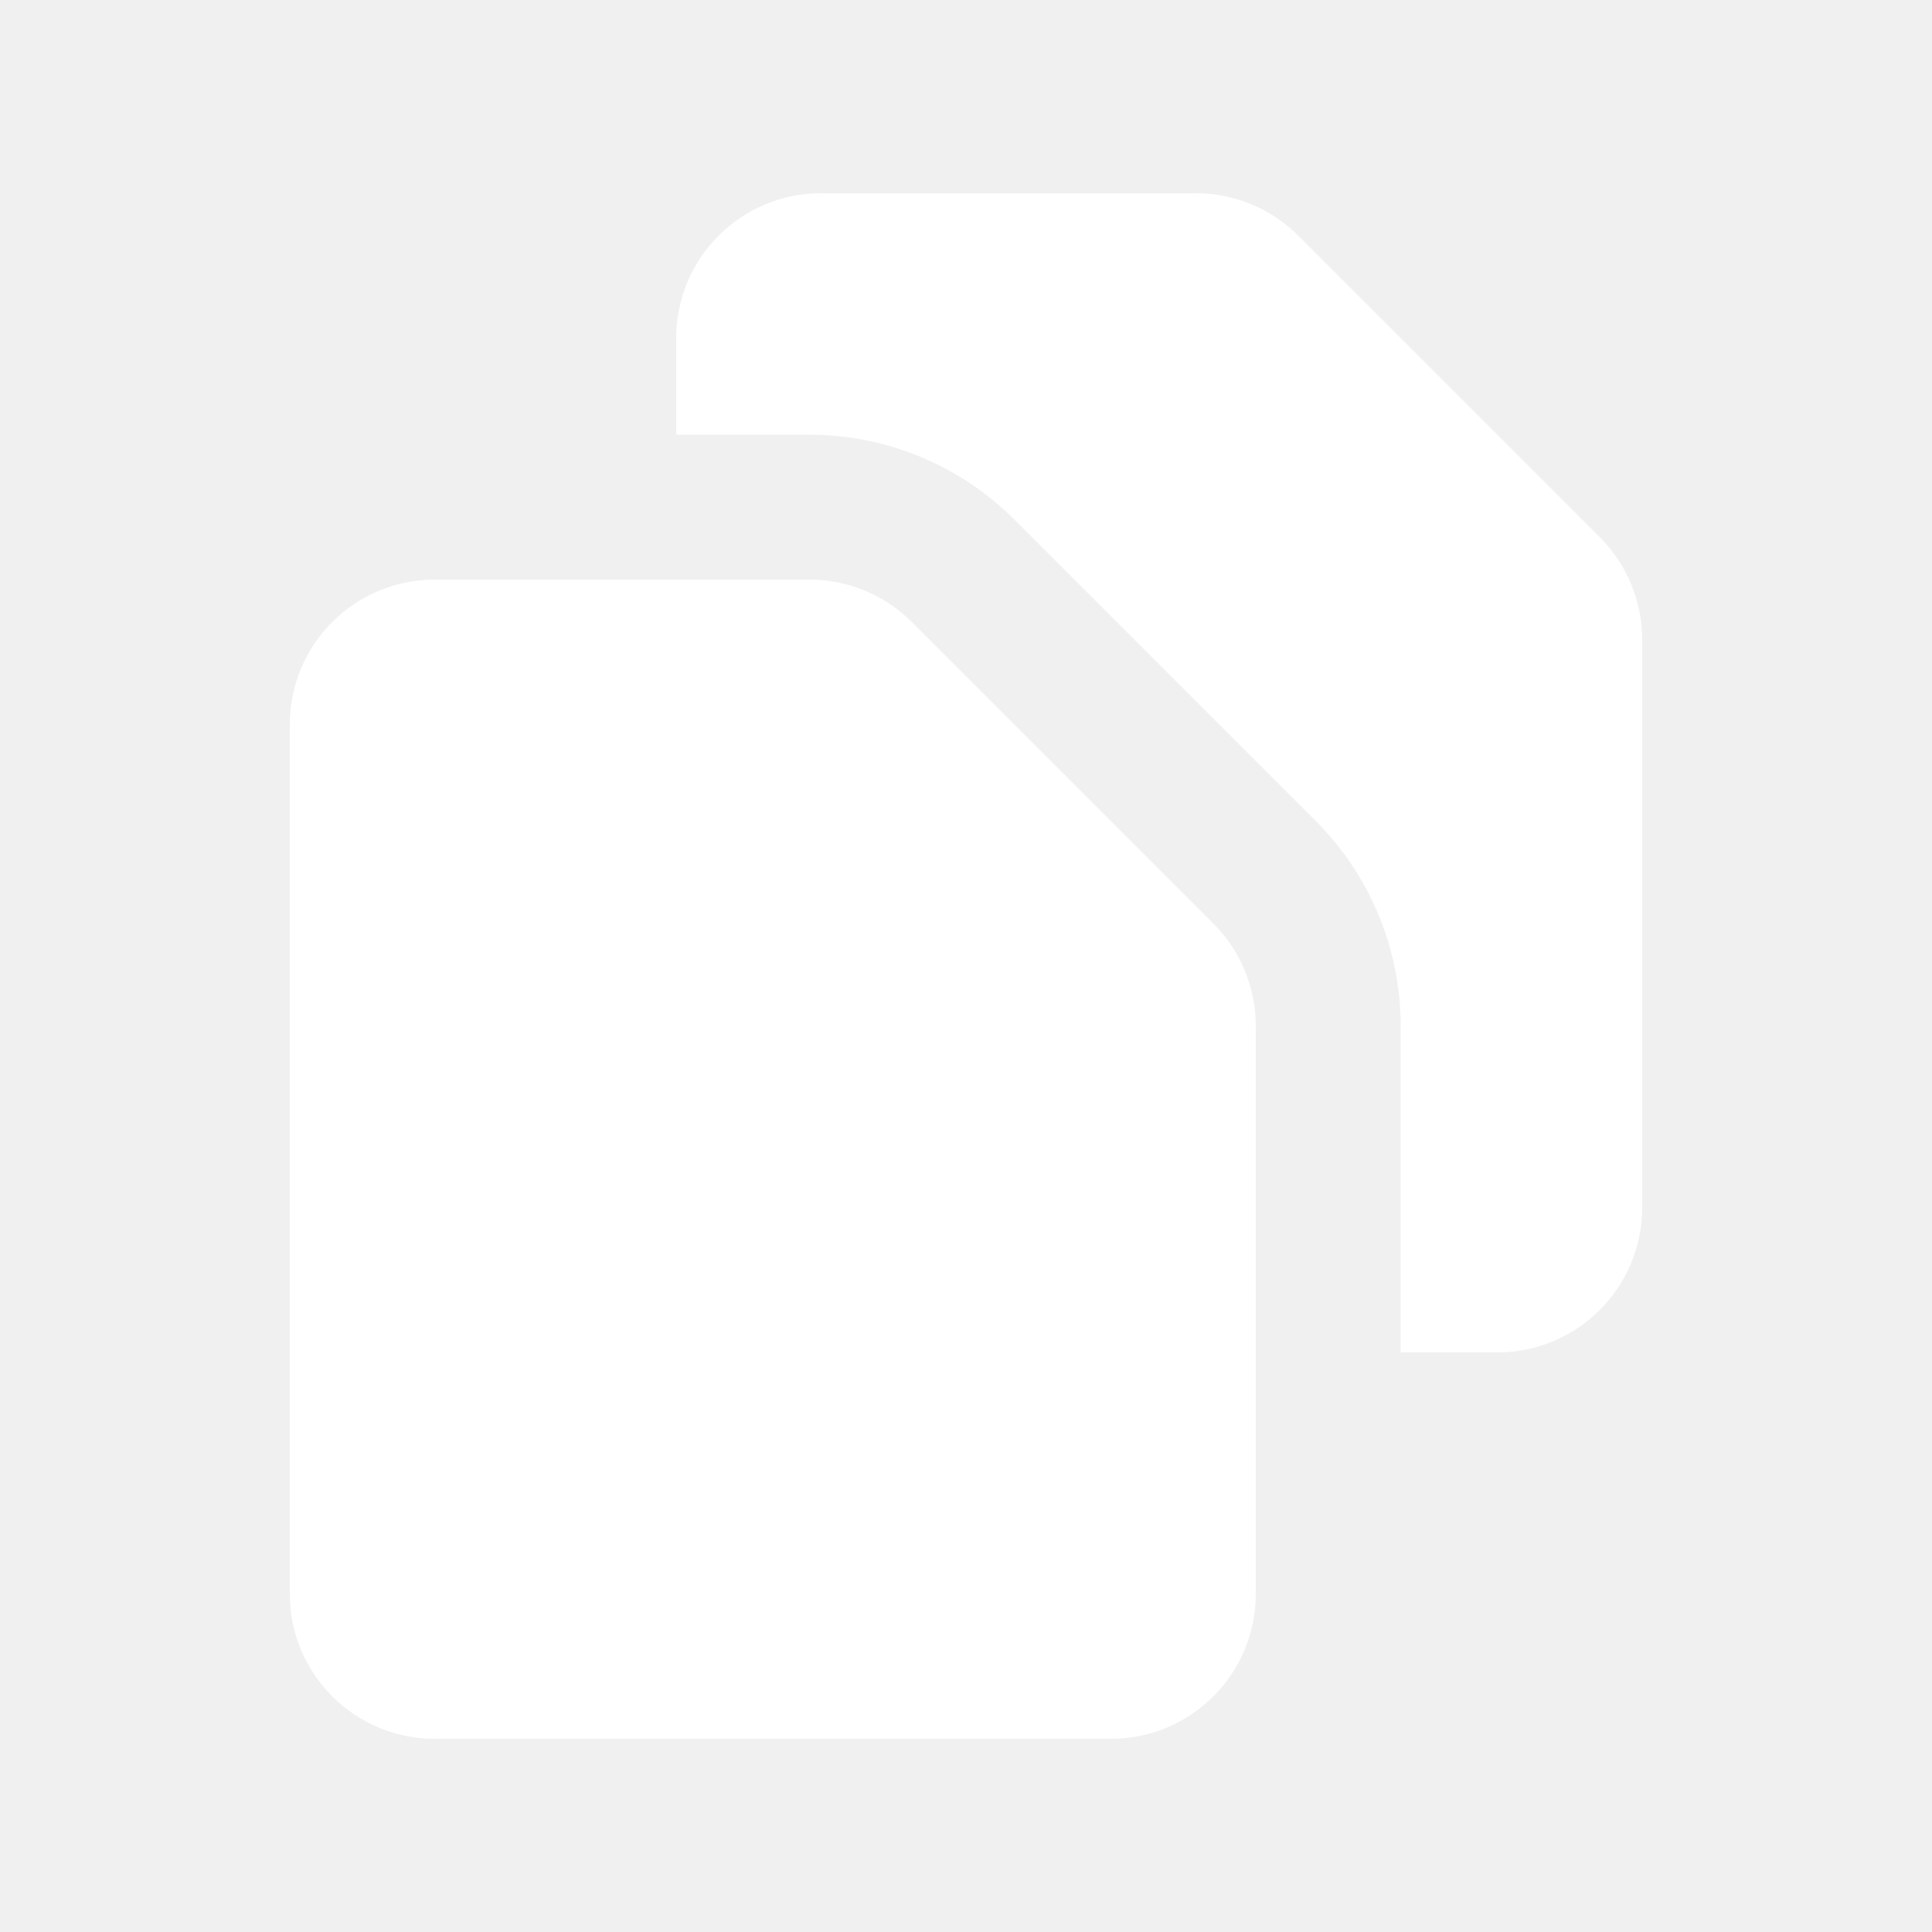
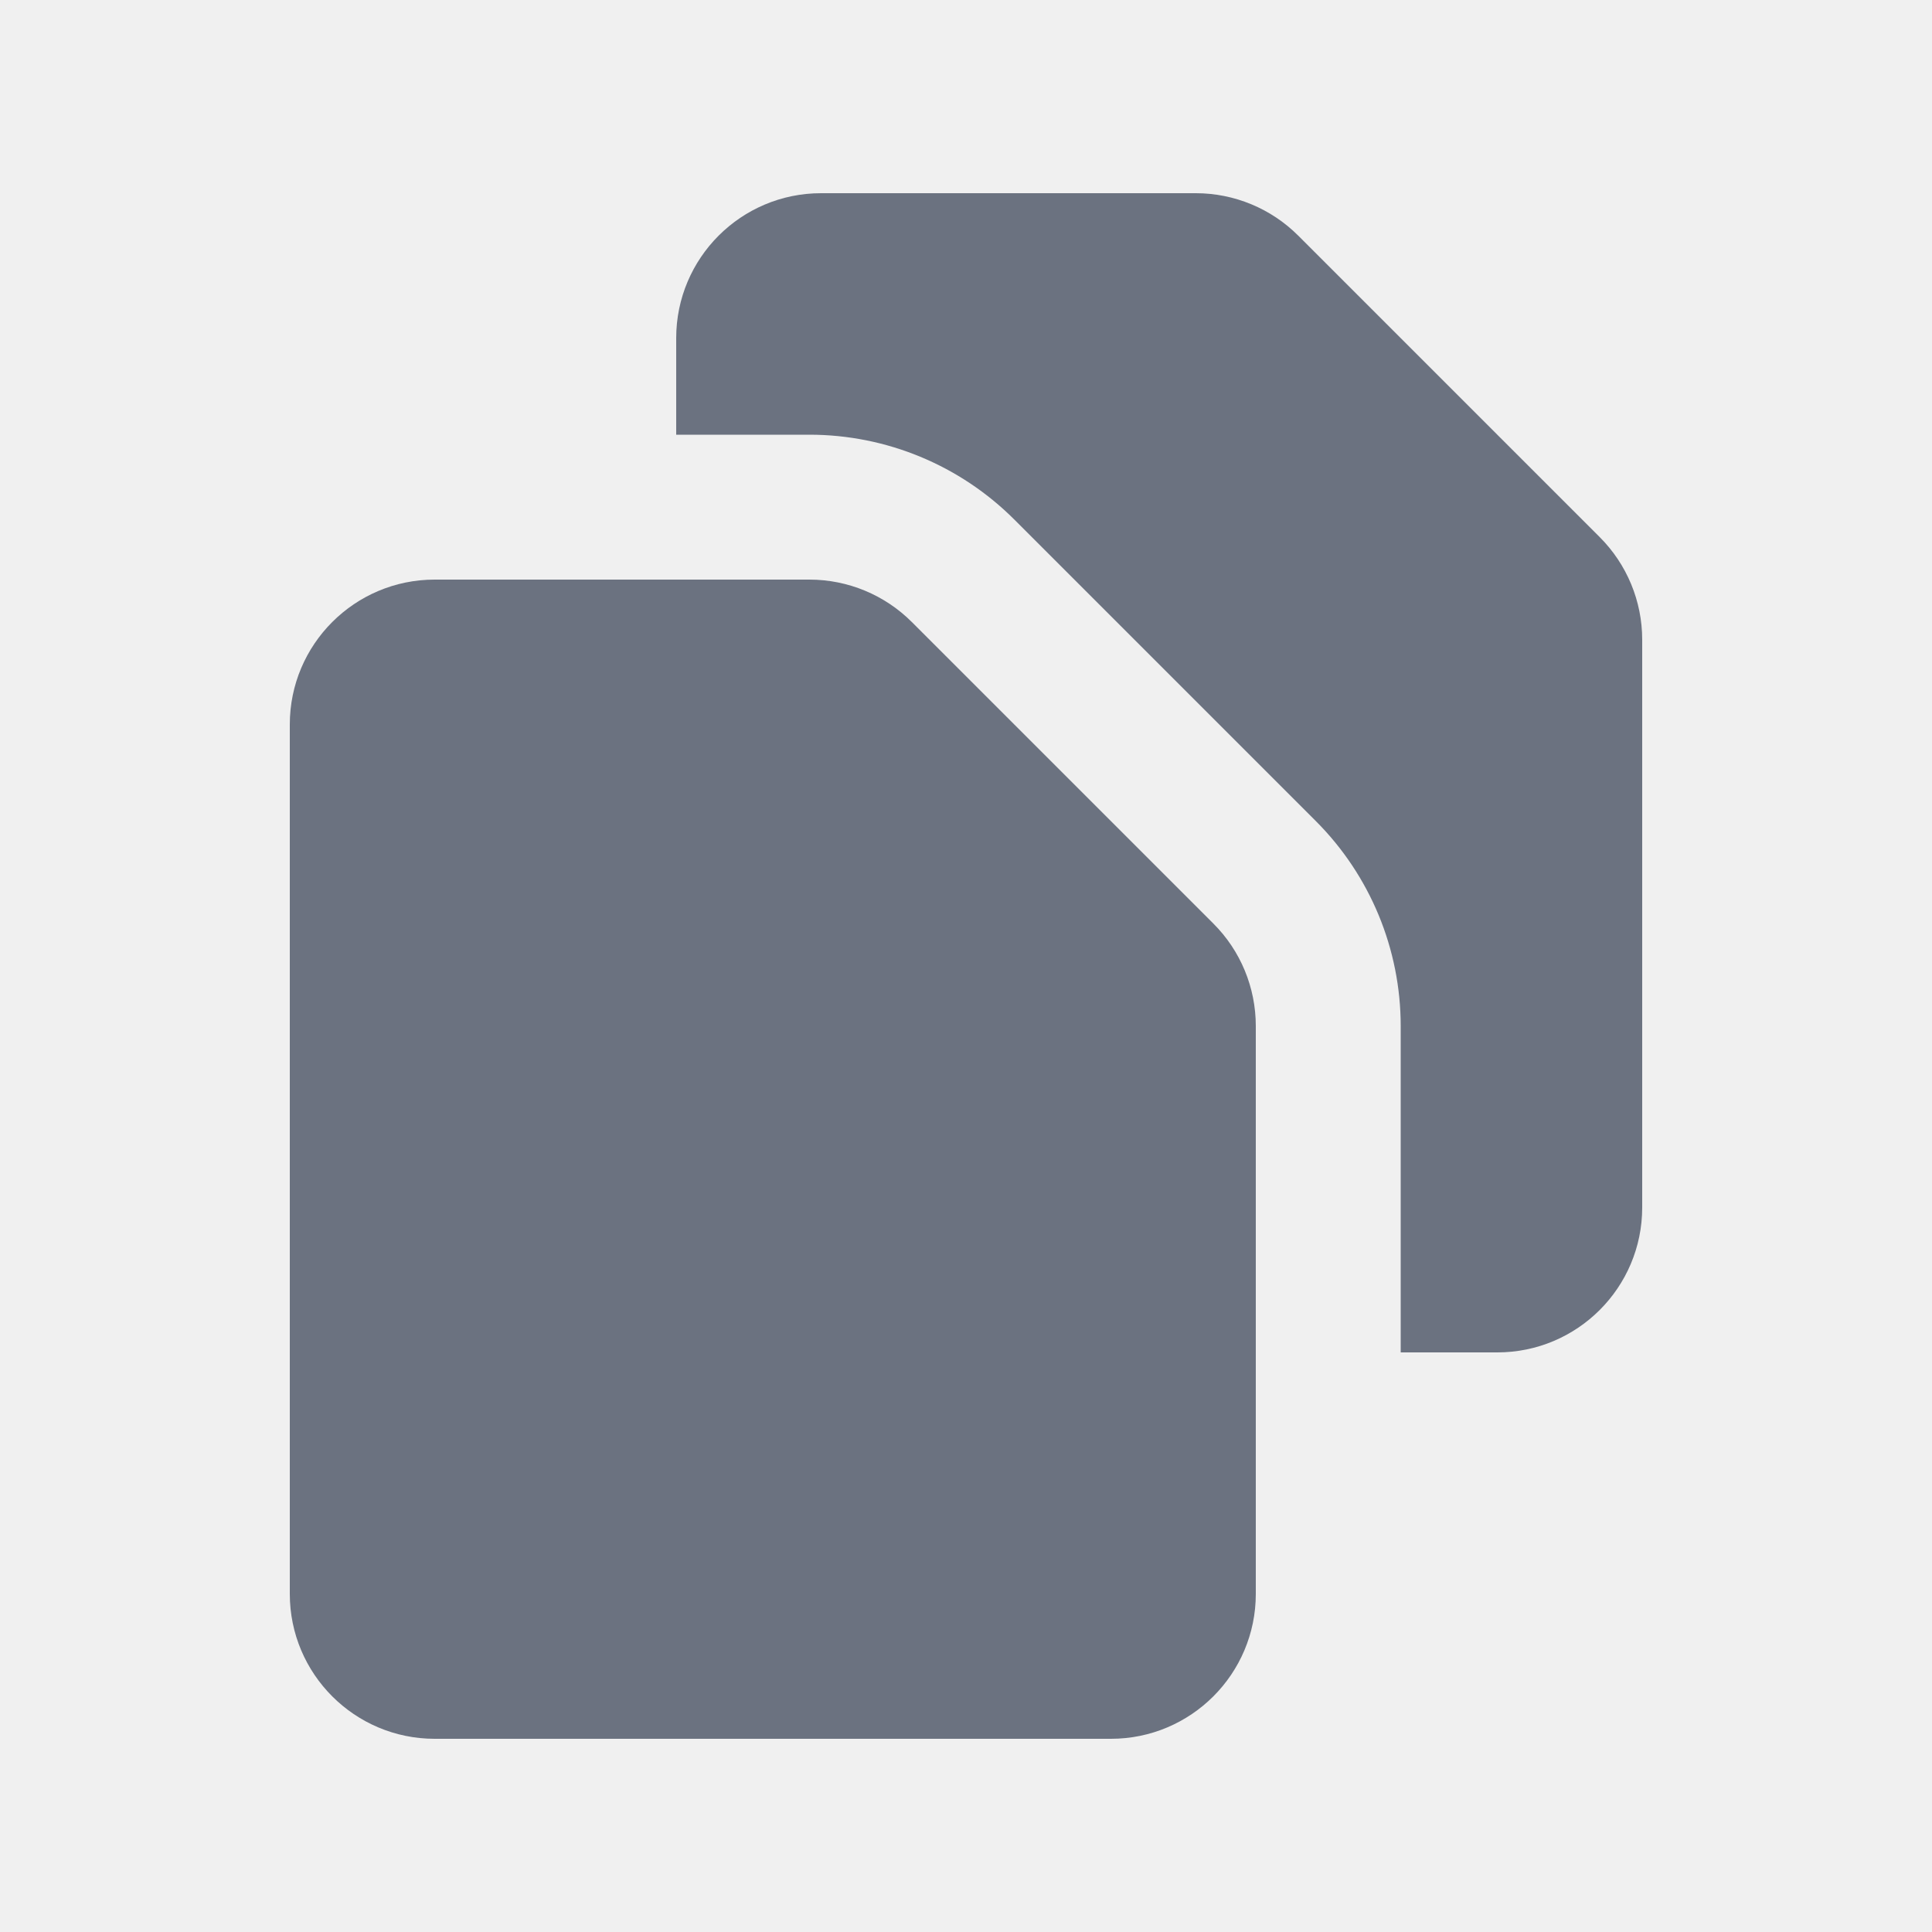
<svg xmlns="http://www.w3.org/2000/svg" width="24" height="24" viewBox="0 0 24 24" fill="none">
  <g id="heroicons-mini/document-duplicate">
    <g id="Union">
-       <path d="M8.4 4.2C8.4 3.206 9.206 2.4 10.2 2.4H14.854C15.332 2.4 15.79 2.59 16.127 2.927L19.873 6.673C20.21 7.01 20.4 7.468 20.4 7.946V15C20.4 15.994 19.594 16.8 18.6 16.8H17.4V12.746C17.4 11.791 17.021 10.875 16.346 10.2L12.6 6.454C11.925 5.779 11.009 5.4 10.055 5.4H8.4V4.2Z" fill="white" />
-       <path d="M5.4 7.2C4.406 7.2 3.6 8.006 3.6 9V19.8C3.6 20.794 4.406 21.6 5.4 21.6H13.8C14.794 21.6 15.6 20.794 15.6 19.8V12.746C15.6 12.268 15.411 11.81 15.073 11.473L11.327 7.727C10.99 7.39 10.532 7.2 10.055 7.2H5.4Z" fill="white" />
+       <path d="M8.4 4.2C8.4 3.206 9.206 2.4 10.2 2.4H14.854C15.332 2.4 15.79 2.59 16.127 2.927L19.873 6.673C20.21 7.01 20.4 7.468 20.4 7.946V15C20.4 15.994 19.594 16.8 18.6 16.8H17.4V12.746C17.4 11.791 17.021 10.875 16.346 10.2L12.6 6.454C11.925 5.779 11.009 5.4 10.055 5.4H8.4V4.2Z" fill="#6B7280" />
+       <path d="M5.4 7.2C4.406 7.2 3.6 8.006 3.6 9V19.8C3.6 20.794 4.406 21.6 5.4 21.6H13.8C14.794 21.6 15.6 20.794 15.6 19.8V12.746C15.6 12.268 15.411 11.81 15.073 11.473L11.327 7.727C10.99 7.39 10.532 7.2 10.055 7.2H5.4Z" fill="#6B7280" />
    </g>
  </g>
</svg>
